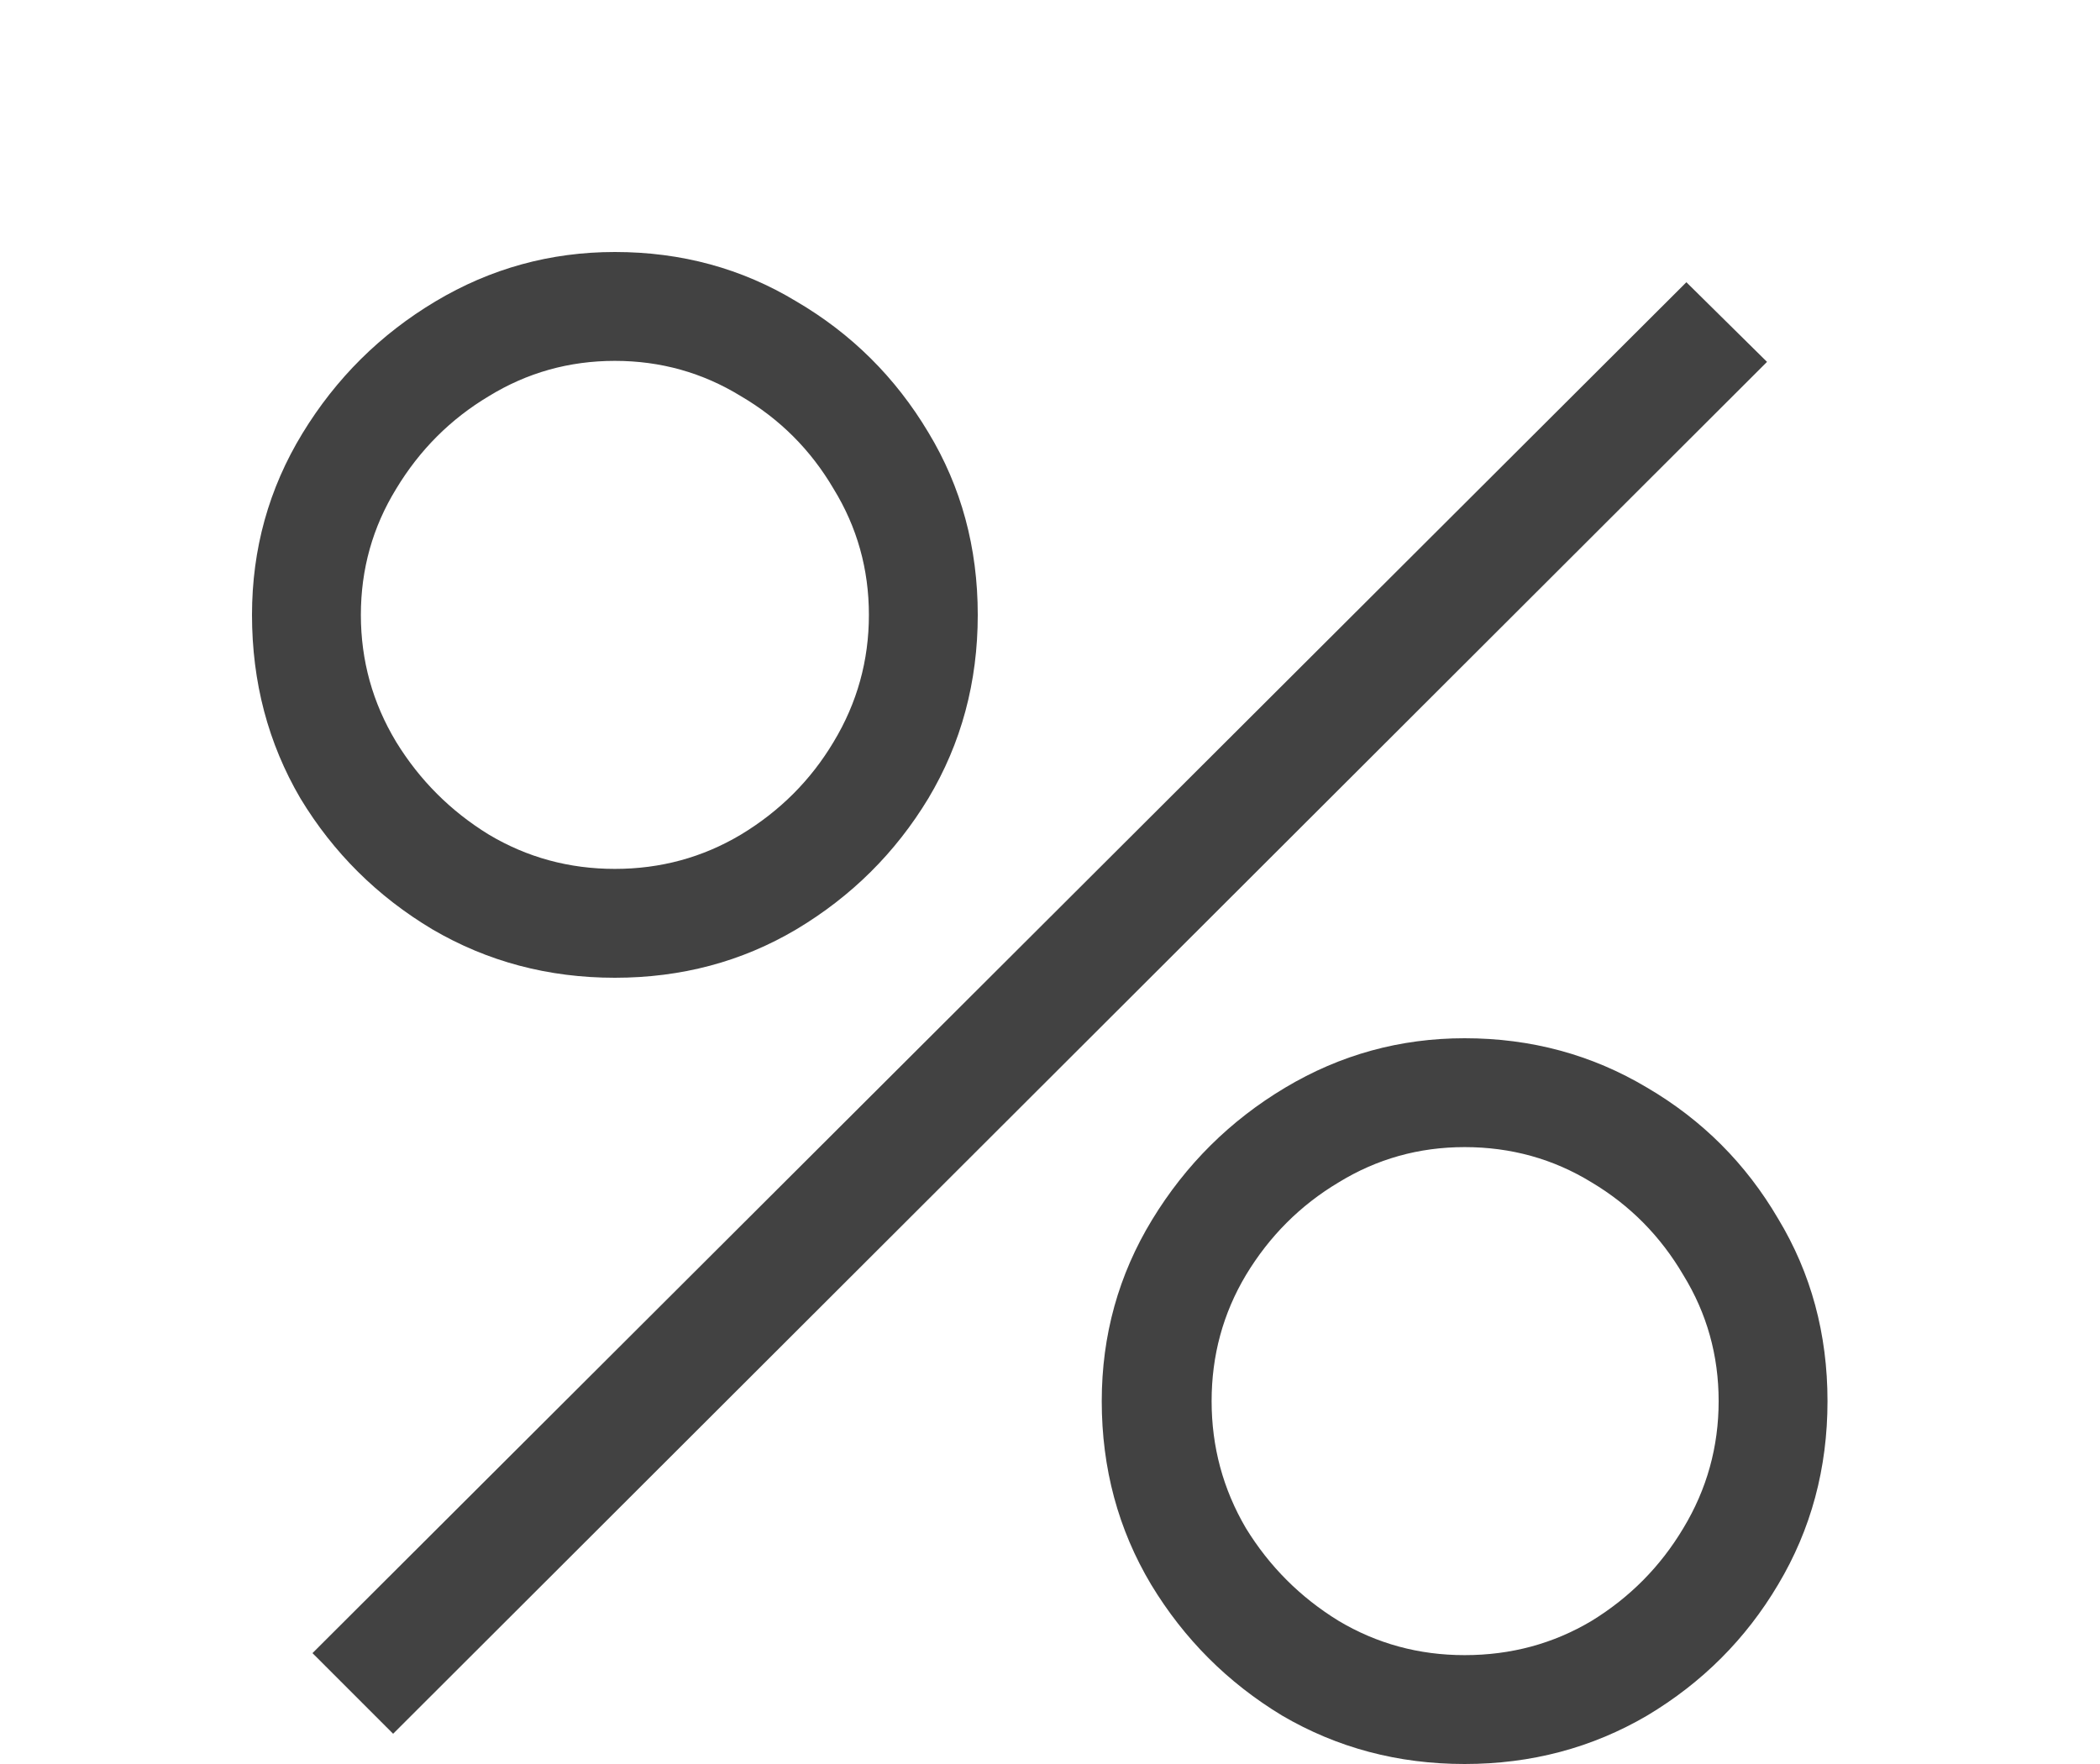
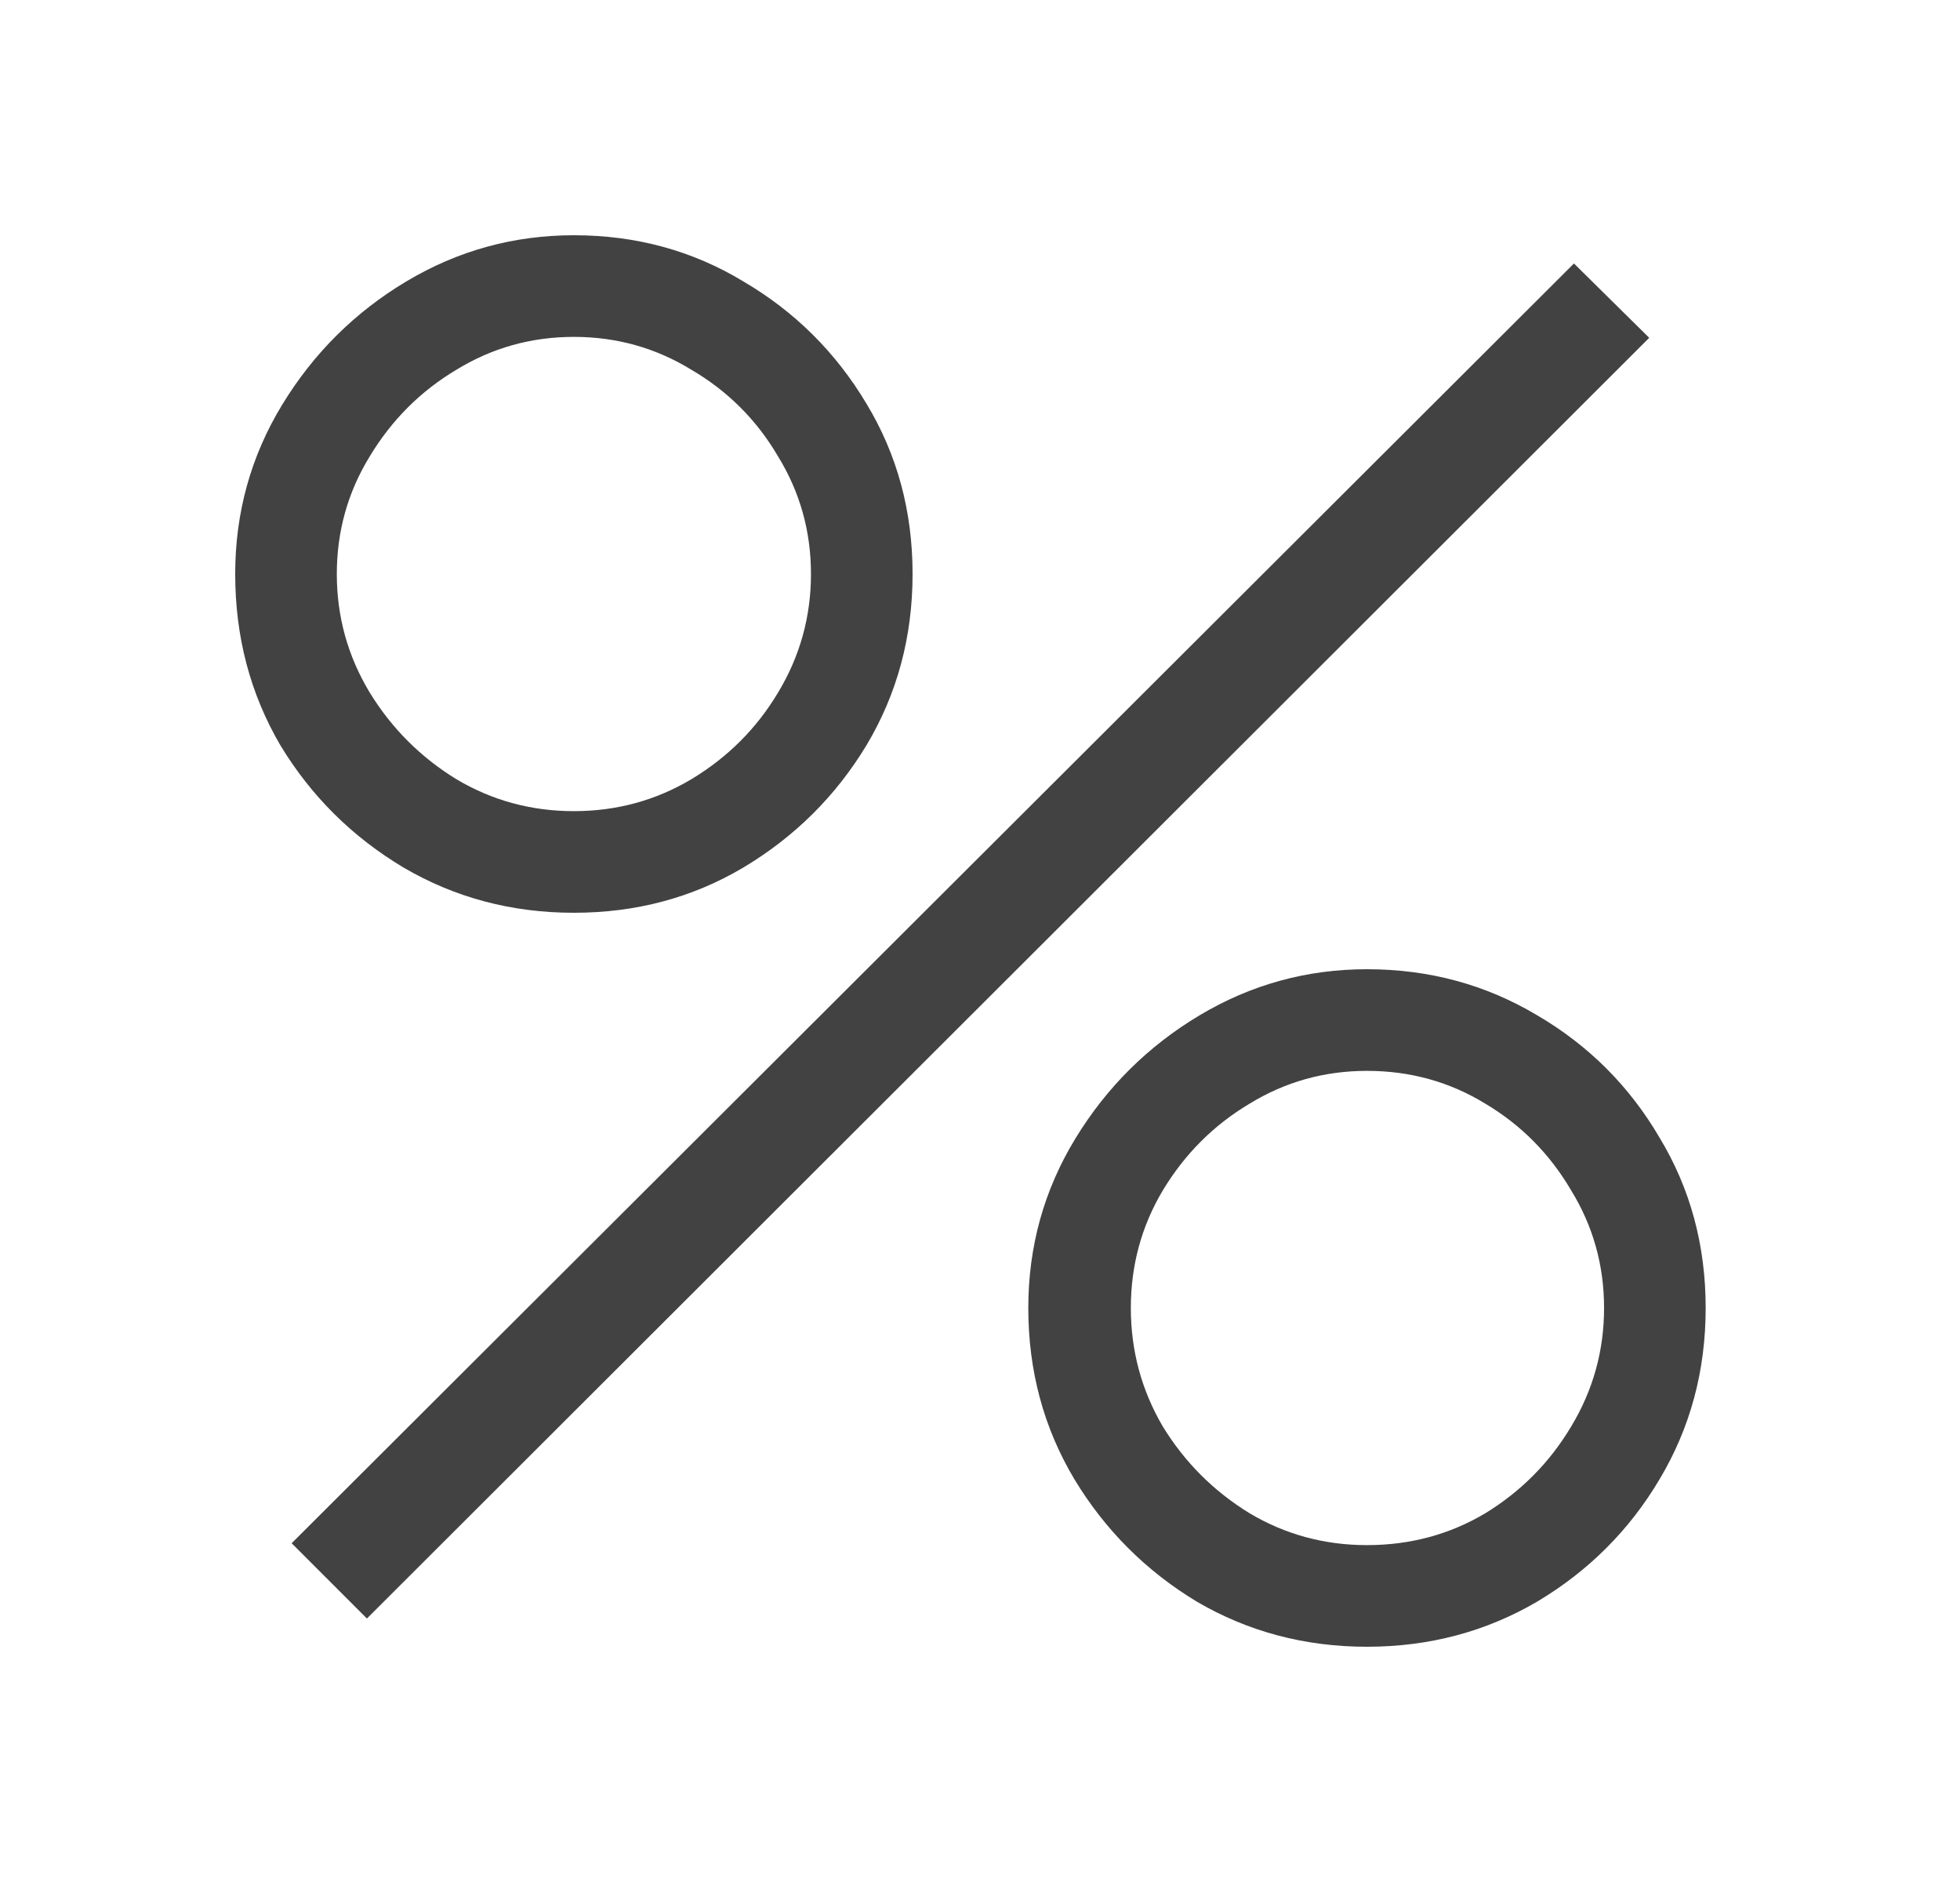
- <svg xmlns="http://www.w3.org/2000/svg" width="25" height="21" viewBox="0 0 25 21" fill="none">
+ <svg xmlns="http://www.w3.org/2000/svg" width="25" height="24" viewBox="0 0 25 24" fill="none">
  <path d="M4.68 20.64L3.72 19.68L20.076 3.36L21.036 4.308L4.68 20.64ZM17.436 21C16.644 21 15.92 20.808 15.264 20.424C14.616 20.032 14.096 19.512 13.704 18.864C13.312 18.208 13.116 17.48 13.116 16.68C13.116 15.896 13.316 15.176 13.716 14.52C14.116 13.864 14.644 13.34 15.3 12.948C15.956 12.556 16.668 12.36 17.436 12.36C18.228 12.36 18.952 12.556 19.608 12.948C20.264 13.332 20.784 13.852 21.168 14.508C21.56 15.156 21.756 15.88 21.756 16.68C21.756 17.48 21.56 18.208 21.168 18.864C20.784 19.512 20.264 20.032 19.608 20.424C18.952 20.808 18.228 21 17.436 21ZM17.436 19.704C17.988 19.704 18.492 19.568 18.948 19.296C19.404 19.016 19.768 18.648 20.04 18.192C20.32 17.728 20.46 17.224 20.46 16.68C20.46 16.136 20.32 15.636 20.04 15.18C19.768 14.716 19.404 14.348 18.948 14.076C18.492 13.796 17.988 13.656 17.436 13.656C16.892 13.656 16.392 13.796 15.936 14.076C15.48 14.348 15.112 14.716 14.832 15.18C14.56 15.636 14.424 16.136 14.424 16.68C14.424 17.224 14.56 17.728 14.832 18.192C15.112 18.648 15.48 19.016 15.936 19.296C16.392 19.568 16.892 19.704 17.436 19.704ZM7.32 11.64C6.528 11.64 5.804 11.448 5.148 11.064C4.492 10.672 3.968 10.152 3.576 9.504C3.192 8.848 3 8.12 3 7.32C3 6.536 3.2 5.816 3.6 5.16C4 4.504 4.528 3.98 5.184 3.588C5.84 3.196 6.552 3 7.32 3C8.112 3 8.832 3.196 9.48 3.588C10.136 3.972 10.66 4.492 11.052 5.148C11.444 5.796 11.64 6.52 11.64 7.32C11.64 8.12 11.444 8.848 11.052 9.504C10.66 10.152 10.136 10.672 9.48 11.064C8.832 11.448 8.112 11.64 7.32 11.64ZM7.32 10.344C7.864 10.344 8.364 10.208 8.82 9.936C9.284 9.656 9.652 9.288 9.924 8.832C10.204 8.368 10.344 7.864 10.344 7.32C10.344 6.776 10.204 6.276 9.924 5.82C9.652 5.356 9.284 4.988 8.82 4.716C8.364 4.436 7.864 4.296 7.32 4.296C6.776 4.296 6.276 4.436 5.82 4.716C5.364 4.988 4.996 5.356 4.716 5.82C4.436 6.276 4.296 6.776 4.296 7.32C4.296 7.864 4.436 8.368 4.716 8.832C4.996 9.288 5.364 9.656 5.82 9.936C6.276 10.208 6.776 10.344 7.32 10.344Z" fill="#424242" />
</svg>
